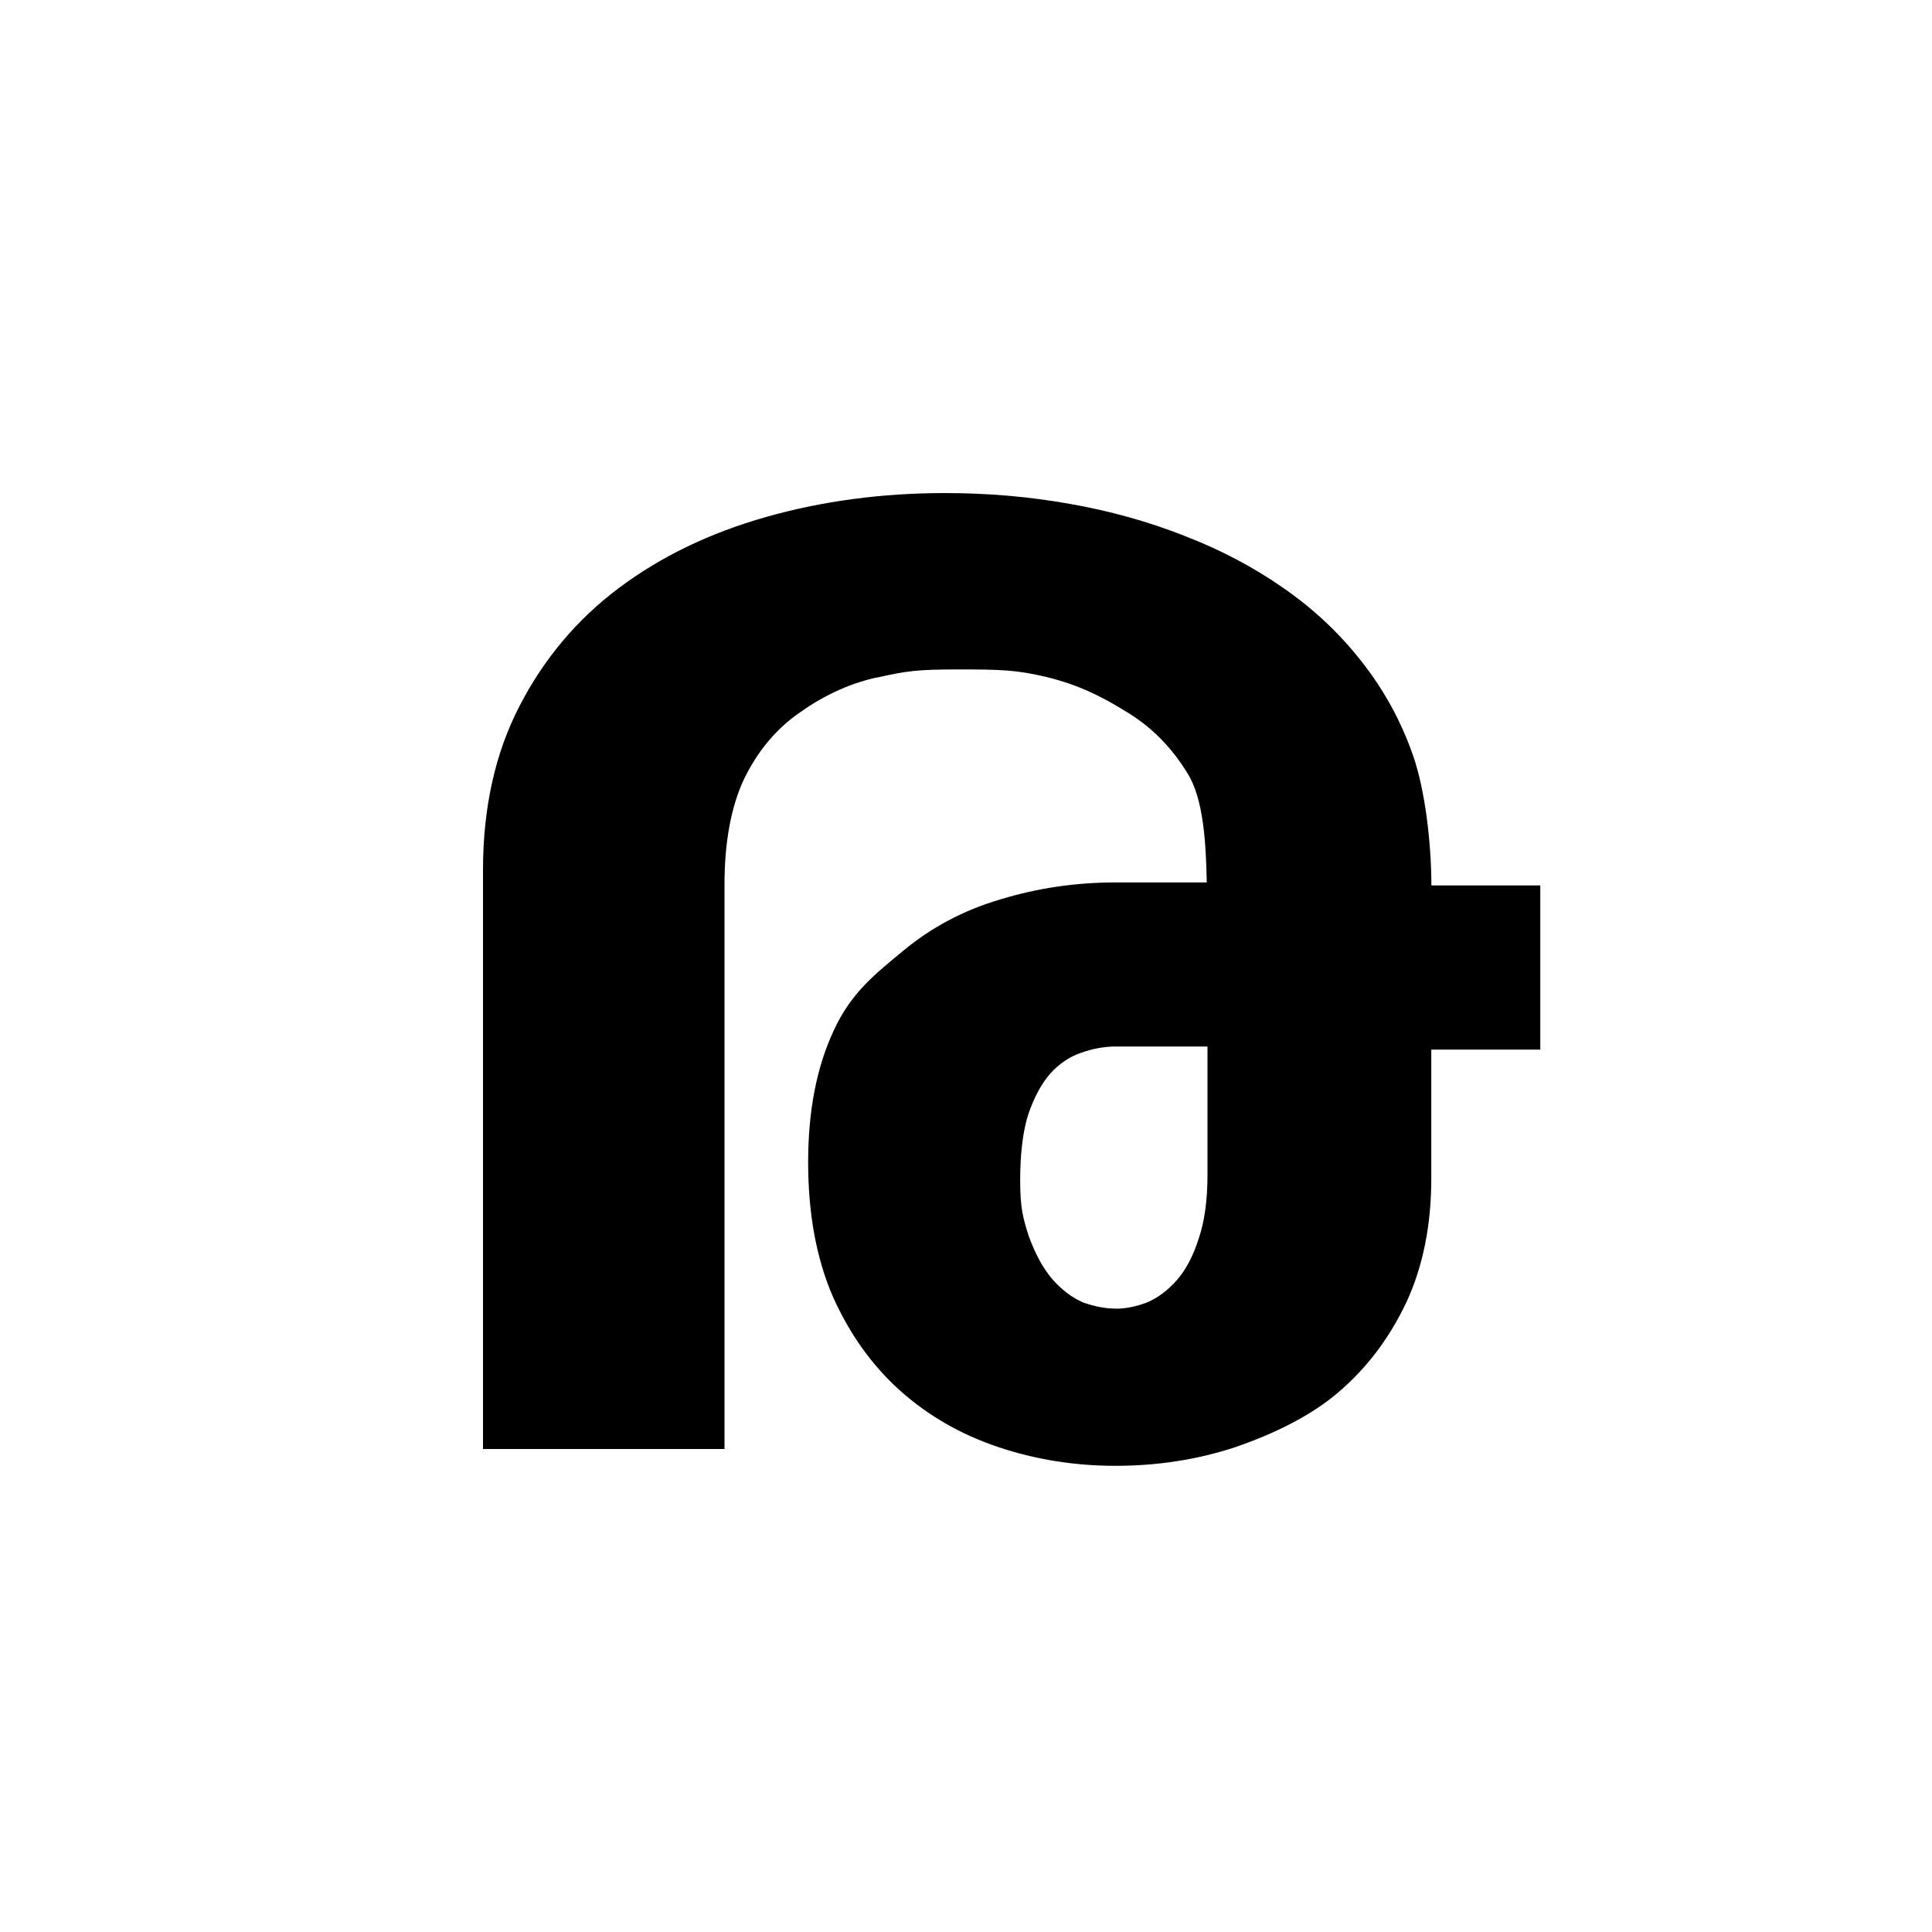
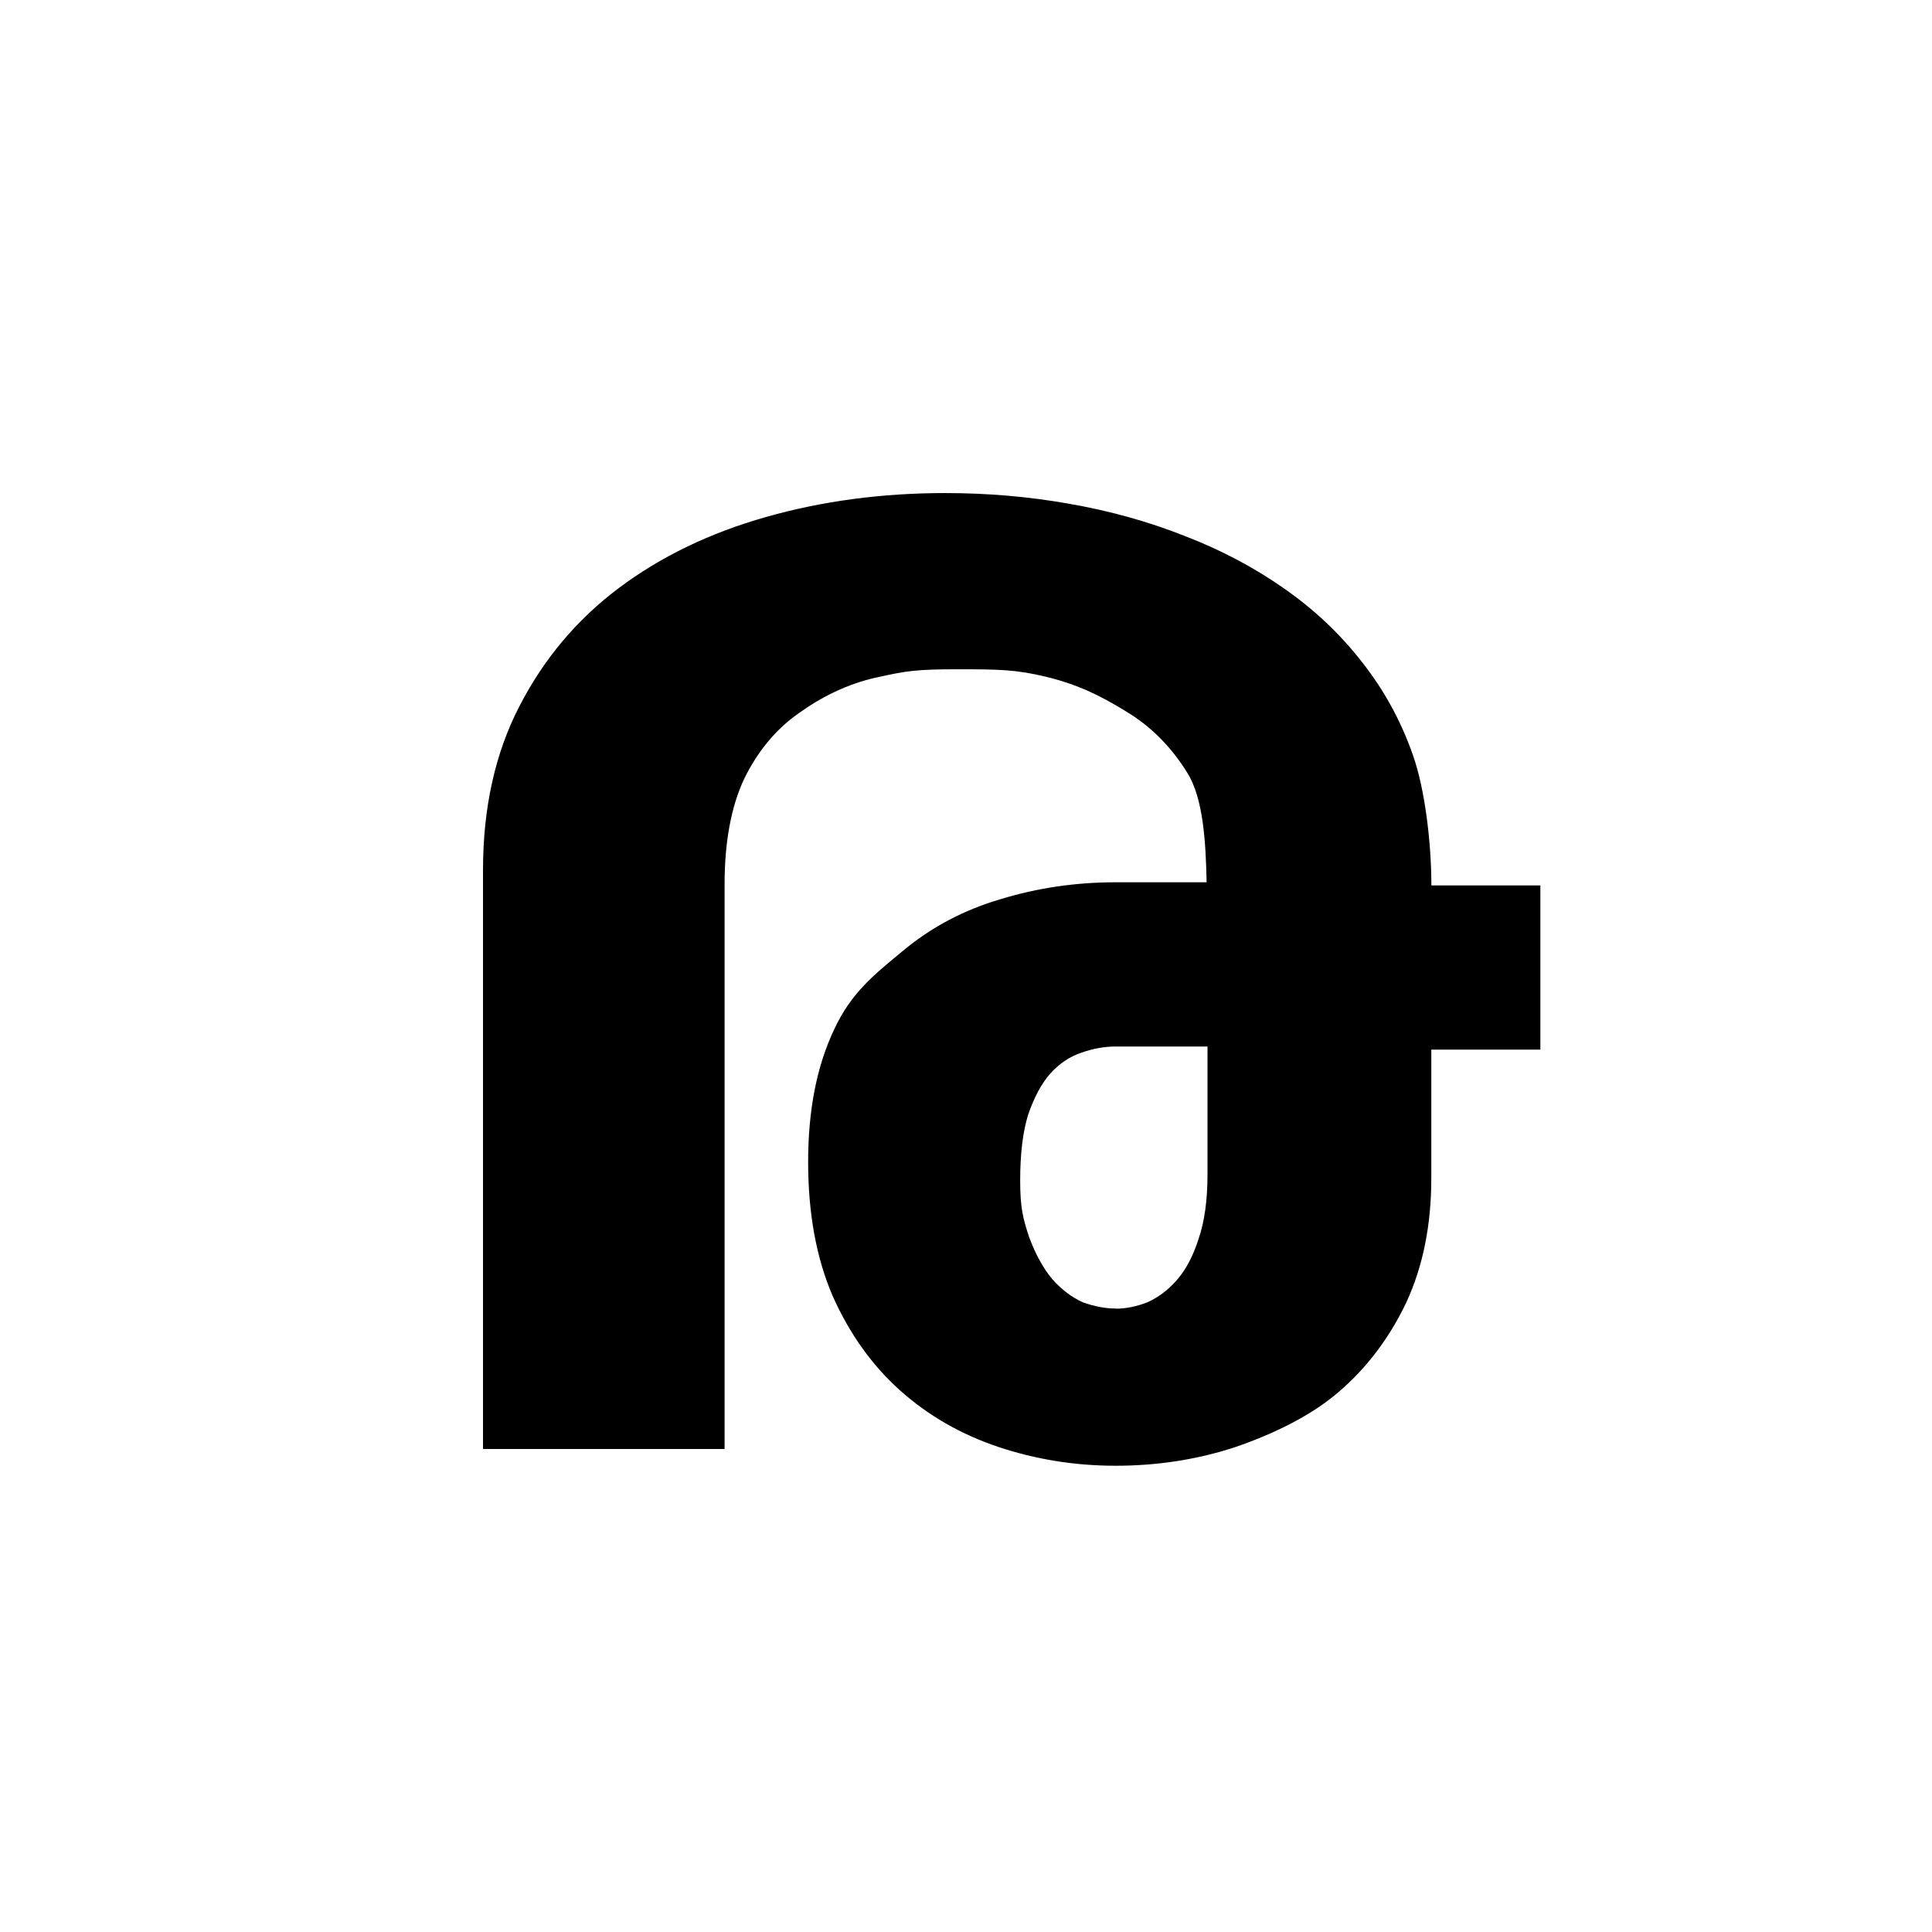
<svg xmlns="http://www.w3.org/2000/svg" width="24" height="24" viewBox="0 0 24 24">
  <g id="bold-armn-to">
-     <path id="armn-to" d="M13.86 16.257c.124 0 .254-.026.39-.078.135-.058.257-.15.367-.274.114-.13.205-.302.273-.516.073-.213.11-.48.11-.797V13h-1.14c-.14 0-.284.026-.43.078-.14.047-.27.133-.383.258-.11.125-.2.294-.274.508-.067.213-.1.487-.1.82 0 .34.035.47.108.695.08.218.175.395.29.53.12.136.247.232.383.29.14.05.276.077.406.077m-2.97-7.84c-.37.082-.695.247-.976.45-.28.198-.505.47-.672.813-.16.343-.242.78-.242 1.312V18H6v-7.188c0-.776.15-1.455.453-2.04.302-.587.714-1.077 1.234-1.467.52-.39 1.13-.685 1.83-.883.697-.198 1.44-.297 2.225-.297.526 0 1.04.044 1.54.133.504.088.98.22 1.43.398.447.172.858.388 1.233.65.375.26.698.564.97.913.275.348.49.738.64 1.17.15.433.226 1.094.226 1.61h1.353v2.04H17.78v1.6c0 .58-.103 1.092-.31 1.54-.21.442-.49.815-.845 1.117-.35.302-.834.53-1.297.687-.464.15-.953.226-1.47.226-.51 0-.996-.078-1.46-.234-.464-.156-.87-.39-1.22-.703-.348-.313-.626-.703-.835-1.172-.203-.473-.304-1.028-.304-1.663s.105-1.182.32-1.64c.213-.46.497-.685.85-.977.355-.297.76-.513 1.22-.648.458-.14.935-.21 1.43-.21h1.132c-.01-.49-.04-1.043-.242-1.36-.198-.323-.453-.58-.766-.766-.312-.193-.598-.332-.984-.426-.374-.09-.577-.094-1.1-.094-.52 0-.64.02-1.01.102z" />
+     <path id="armn-to" d="M13.86 16.257c.124 0 .254-.026.39-.078.135-.06.257-.15.367-.275.114-.13.205-.302.273-.516.073-.214.11-.48.11-.798V13h-1.14c-.14 0-.284.026-.43.078-.14.047-.27.133-.383.258-.11.125-.2.294-.274.508-.067.213-.1.487-.1.82 0 .34.035.47.108.695.08.217.176.394.29.53.12.135.248.23.384.29.14.05.276.076.406.076m-2.97-7.84c-.37.082-.695.247-.976.45-.28.198-.505.47-.672.813-.16.342-.242.78-.242 1.31V18H6v-7.188c0-.776.15-1.455.453-2.04.302-.587.714-1.077 1.234-1.467.52-.39 1.13-.685 1.83-.883.697-.198 1.44-.297 2.225-.297.526 0 1.04.044 1.54.133.504.088.98.22 1.43.398.447.172.858.388 1.233.65.375.26.698.564.97.913.275.347.49.737.64 1.17.15.432.226 1.093.226 1.61h1.354v2.04H17.78v1.6c0 .58-.103 1.09-.31 1.54-.21.44-.49.814-.845 1.116-.35.302-.834.53-1.297.687-.464.15-.953.226-1.47.226-.51 0-.996-.08-1.46-.235-.464-.156-.87-.39-1.22-.703-.348-.313-.626-.703-.835-1.172-.203-.473-.304-1.028-.304-1.663s.104-1.182.32-1.64c.212-.46.496-.685.85-.977.354-.297.76-.513 1.22-.648.457-.14.934-.21 1.43-.21h1.13c-.01-.49-.04-1.043-.24-1.36-.2-.323-.454-.58-.767-.766-.312-.193-.598-.332-.984-.426-.375-.09-.578-.094-1.1-.094-.52 0-.64.02-1.01.102z" />
  </g>
</svg>
